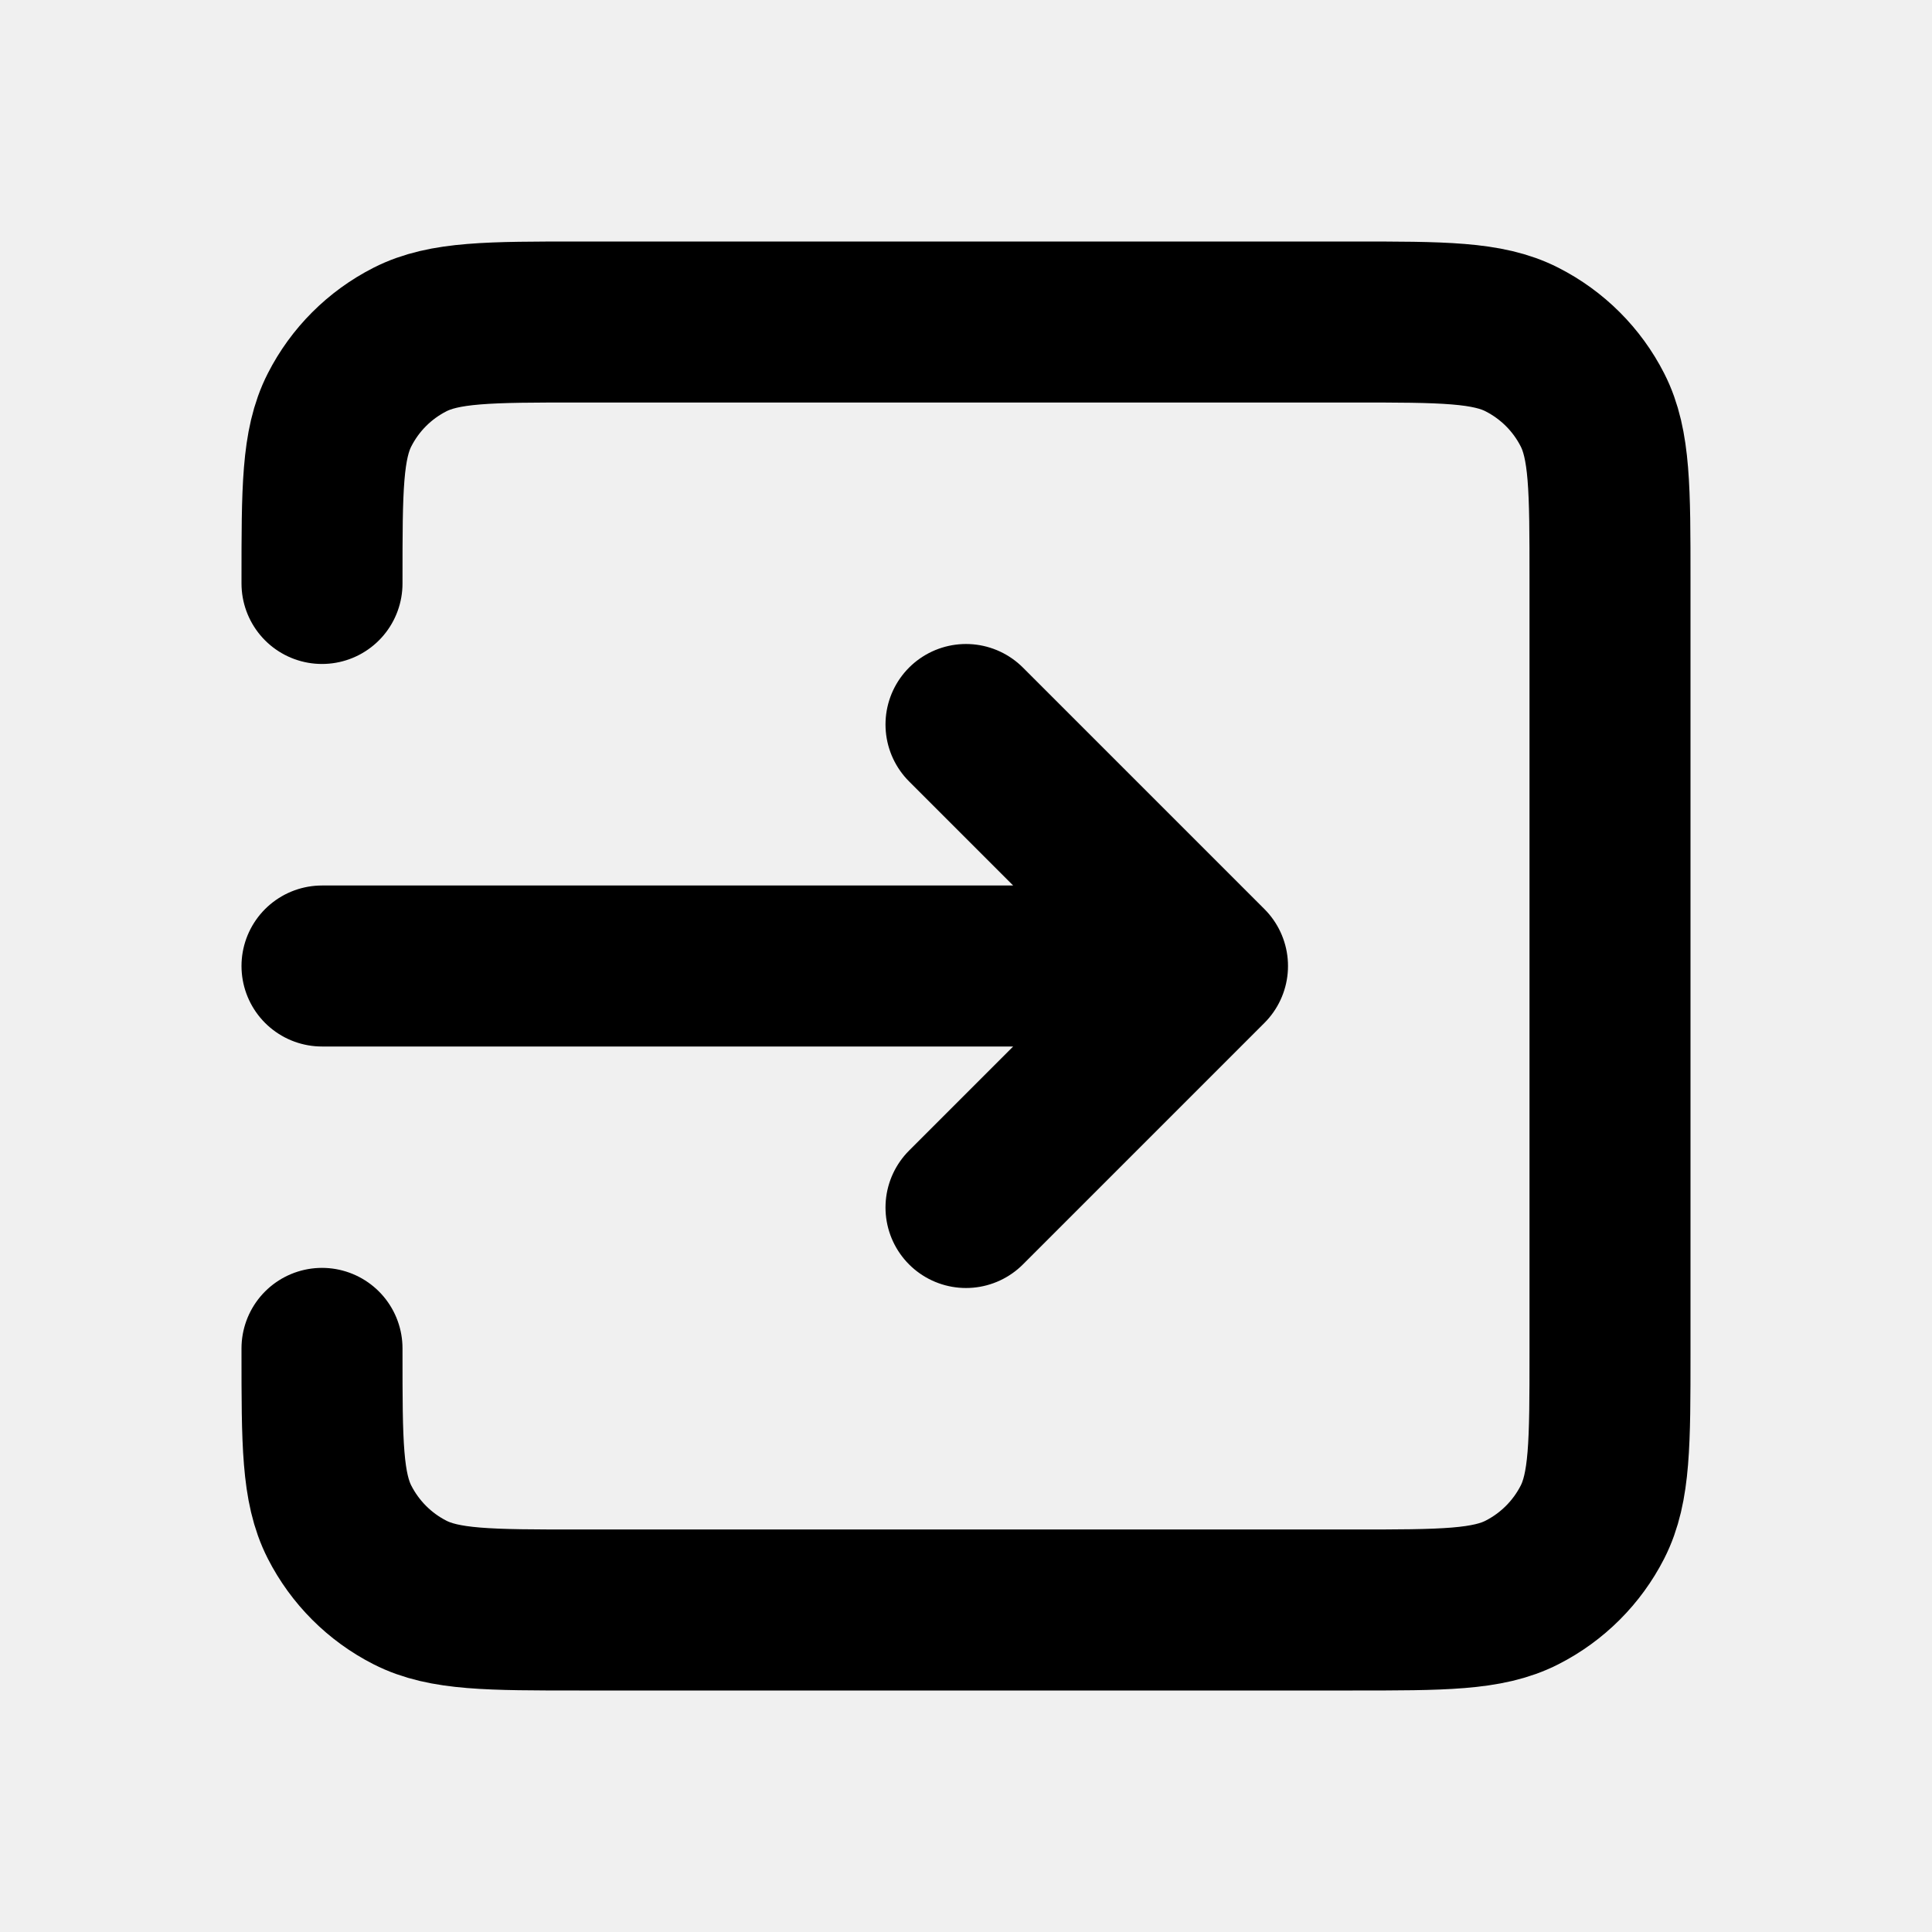
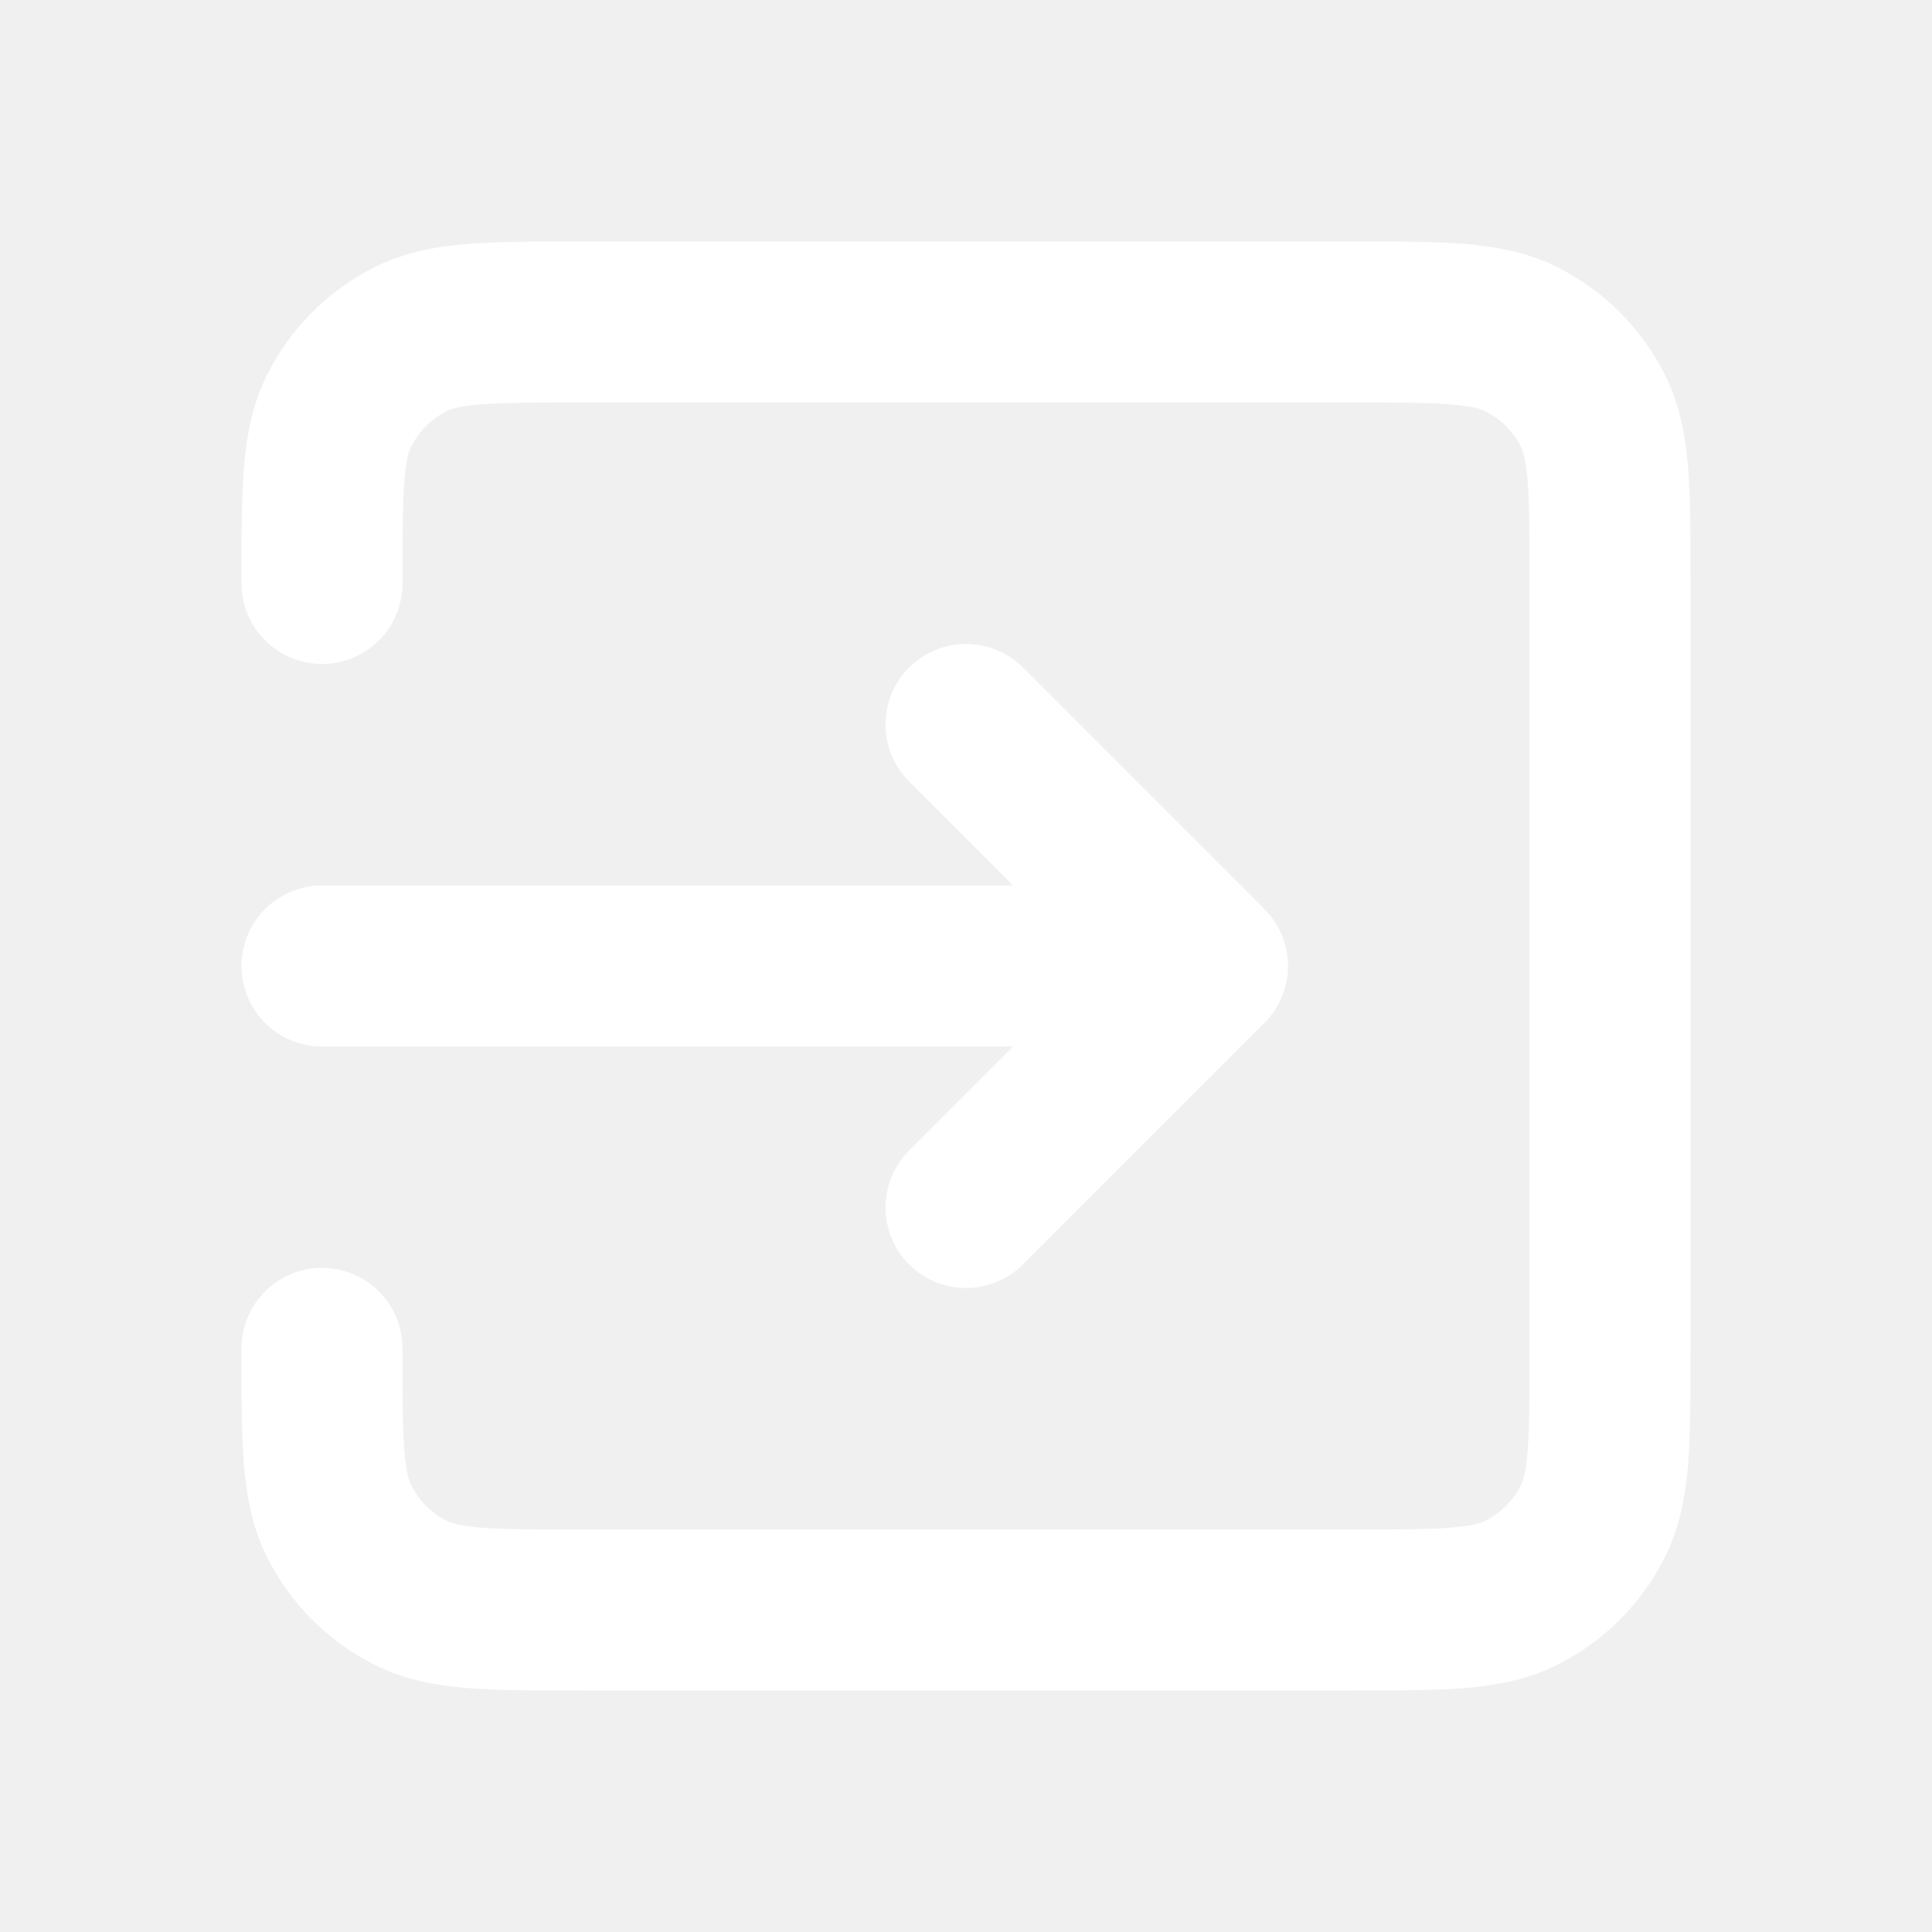
<svg xmlns="http://www.w3.org/2000/svg" width="800px" height="800px" viewBox="0 0 24 24" fill="none">
  <g id="Interface / Exit">
-     <path id="Vector" d="M12 15L15 12M15 12L12 9M15 12H4M4 7.248V7.2C4 6.08 4 5.52 4.218 5.092C4.41 4.715 4.715 4.41 5.092 4.218C5.52 4 6.08 4 7.2 4H16.8C17.92 4 18.48 4 18.907 4.218C19.284 4.41 19.59 4.715 19.782 5.092C20 5.519 20 6.079 20 7.197V16.804C20 17.922 20 18.48 19.782 18.908C19.59 19.284 19.284 19.59 18.907 19.782C18.48 20 17.921 20 16.803 20H7.197C6.079 20 5.519 20 5.092 19.782C4.715 19.59 4.41 19.284 4.218 18.908C4 18.48 4 17.92 4 16.8V16.75" stroke="#000000" stroke-width="2" stroke-linecap="round" stroke-linejoin="round" />
+     <path id="Vector" d="M12 15L15 12M15 12L12 9M15 12H4M4 7.248V7.2C4 6.08 4 5.52 4.218 5.092C4.41 4.715 4.715 4.41 5.092 4.218C5.52 4 6.08 4 7.2 4H16.8C17.92 4 18.48 4 18.907 4.218C19.284 4.41 19.59 4.715 19.782 5.092C20 5.519 20 6.079 20 7.197V16.804C20 17.922 20 18.48 19.782 18.908C19.59 19.284 19.284 19.59 18.907 19.782C18.48 20 17.921 20 16.803 20H7.197C6.079 20 5.519 20 5.092 19.782C4.715 19.59 4.41 19.284 4.218 18.908C4 18.48 4 17.92 4 16.8V16.75" stroke="white" stroke-width="2" stroke-linecap="round" stroke-linejoin="round" />
  </g>
</svg>
